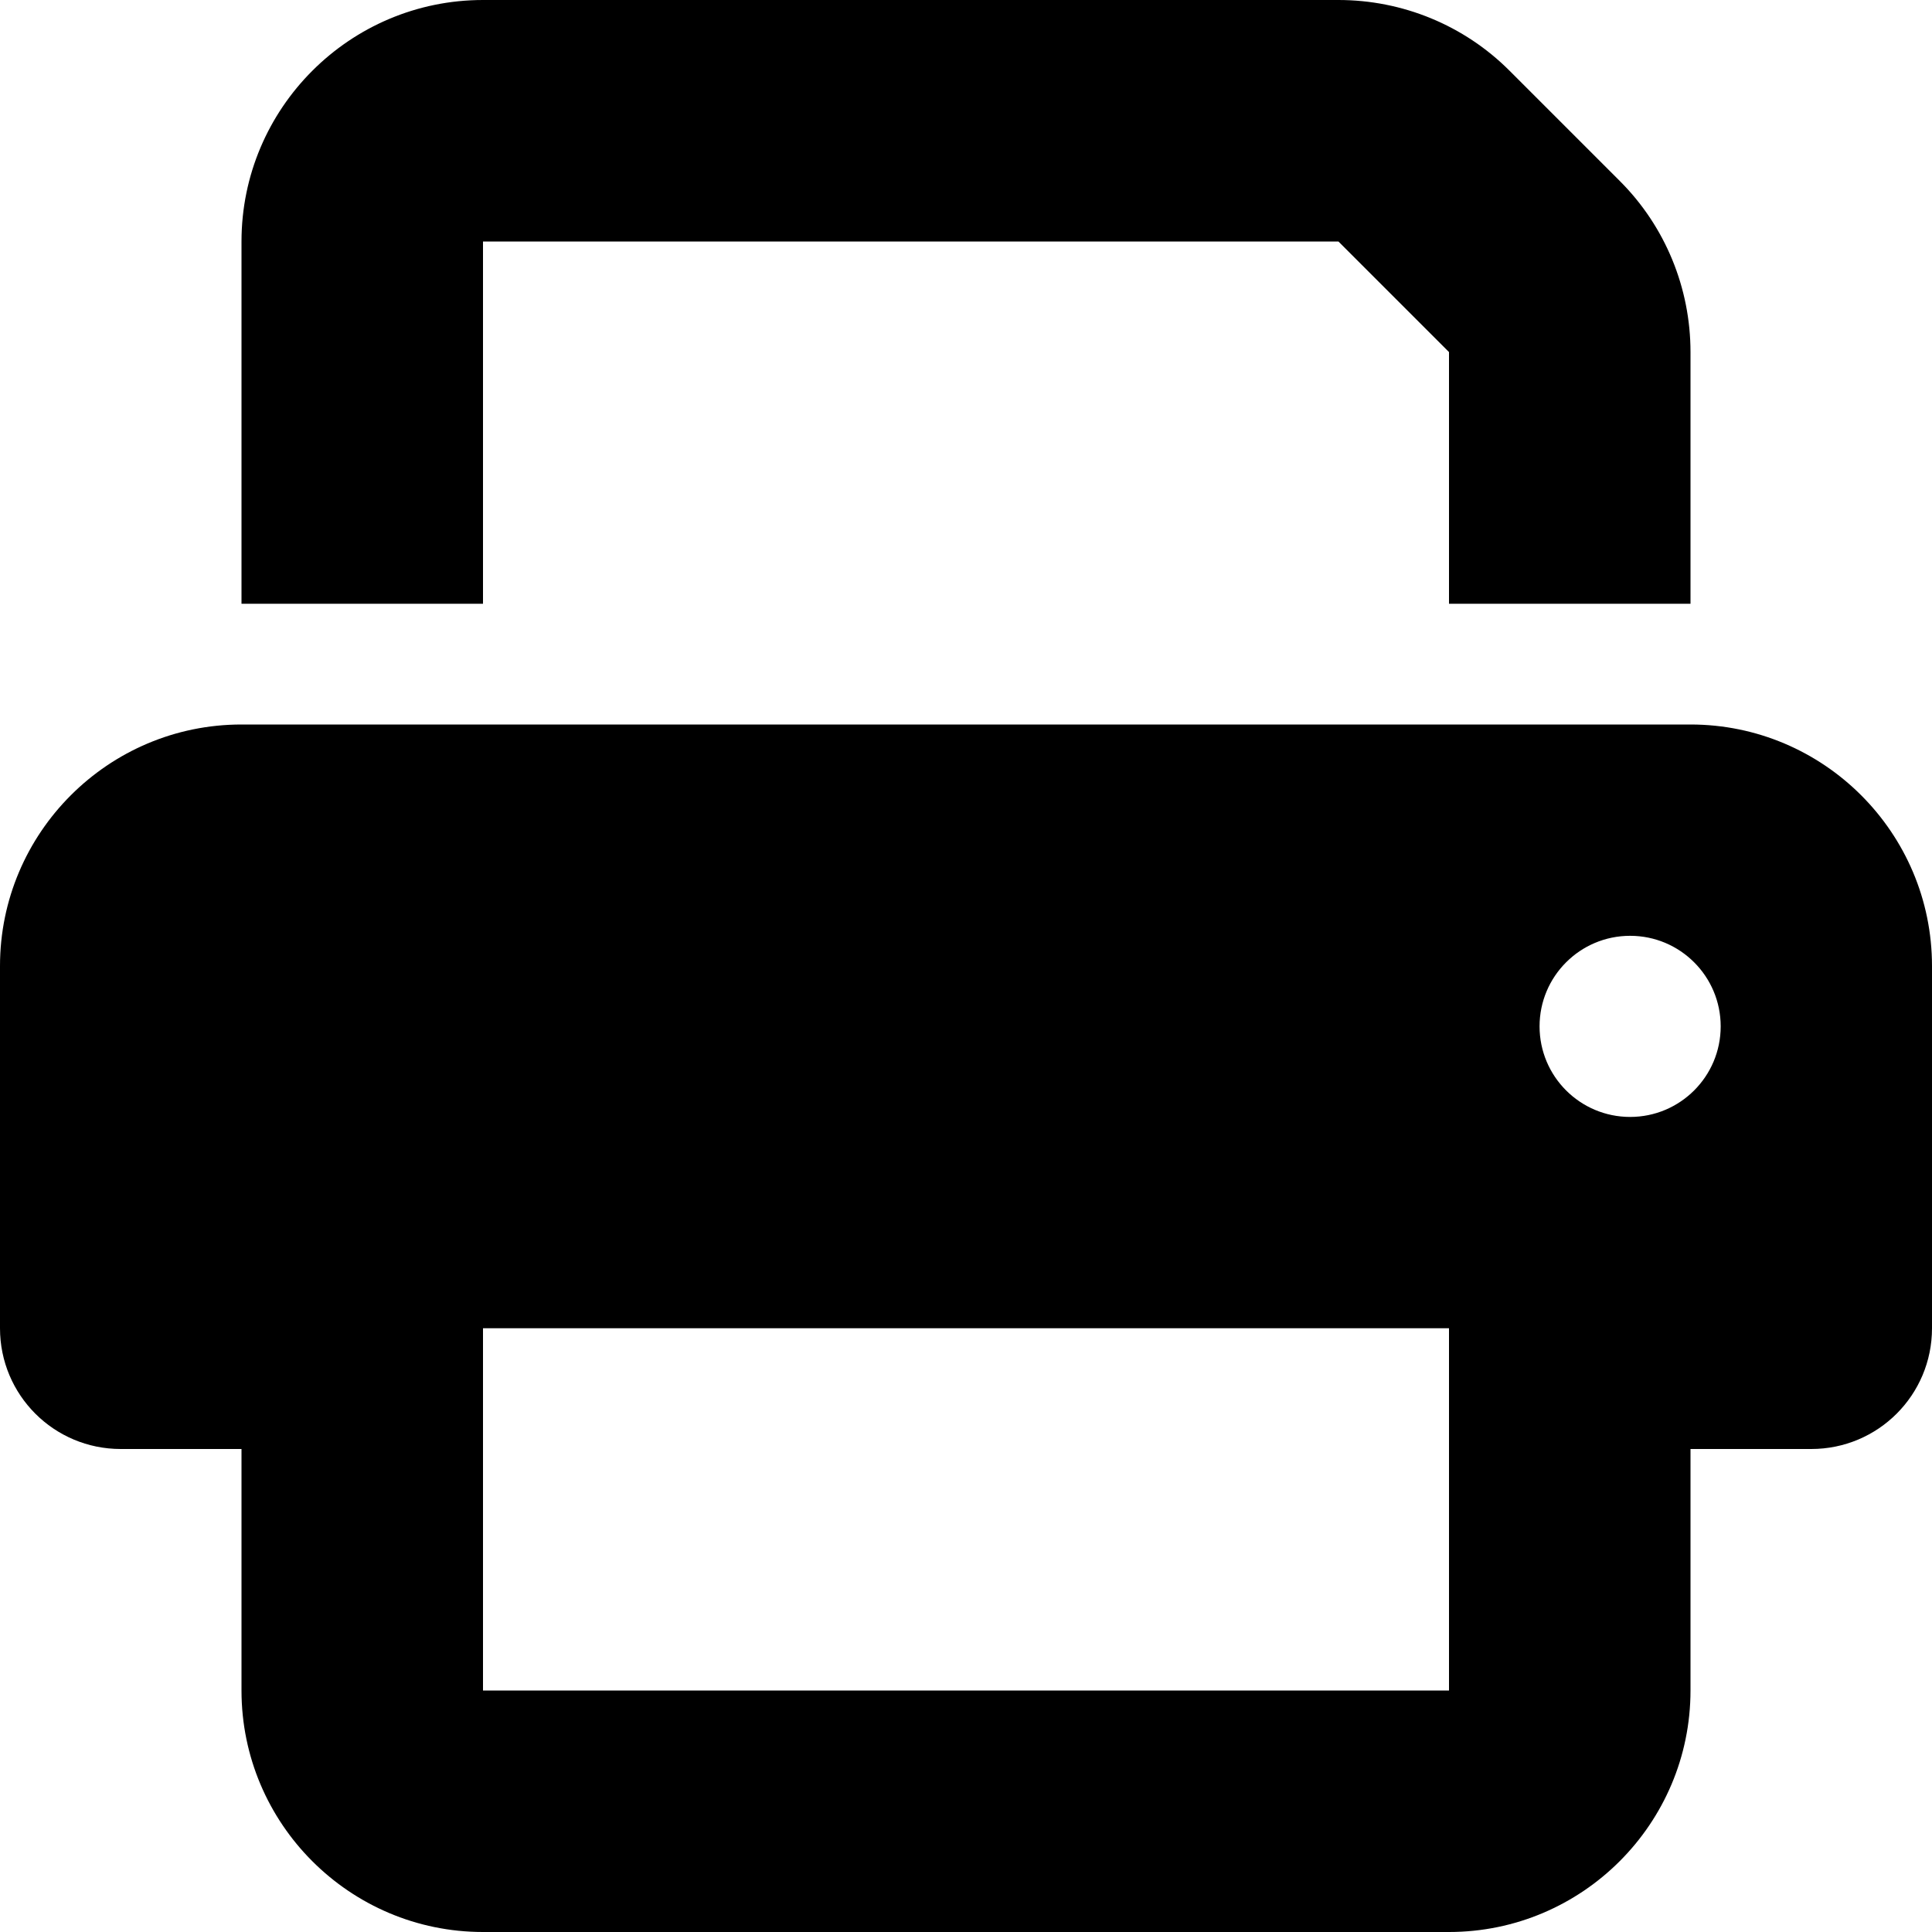
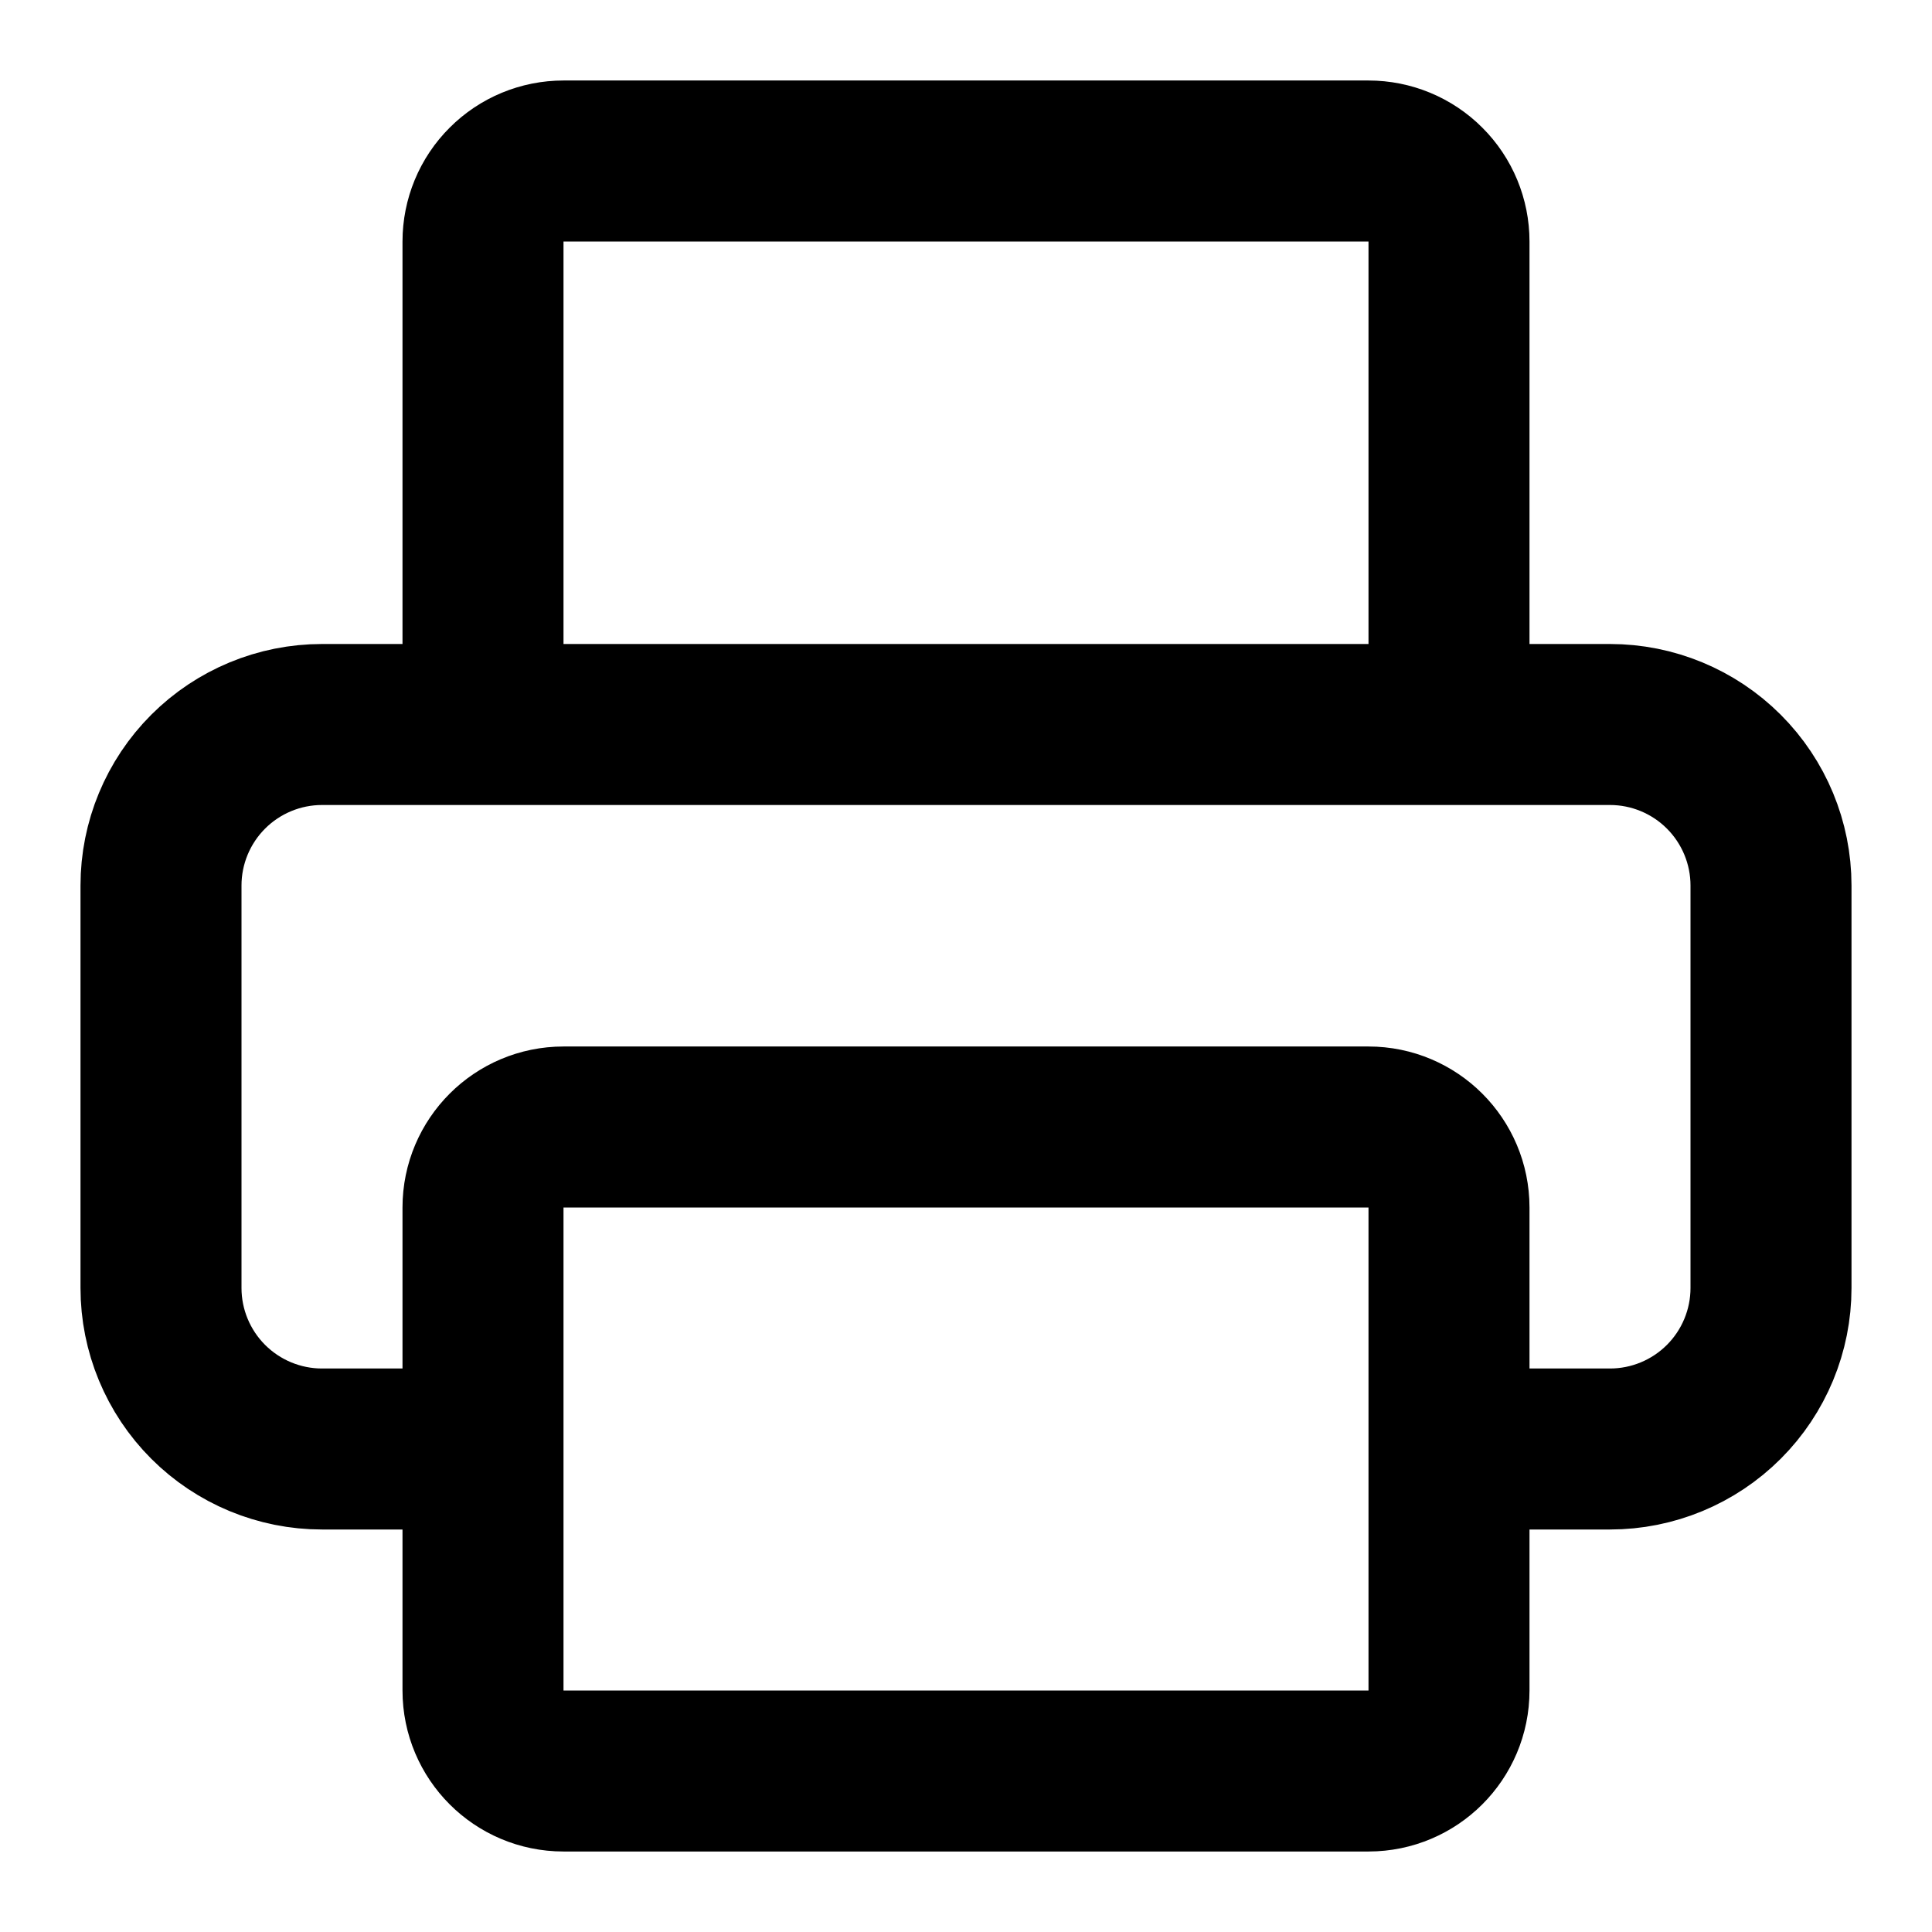
- <svg xmlns="http://www.w3.org/2000/svg" viewBox="0 0 512 512" fill="currentColor">
-   <path d="M128 0C92.7 0 64 28.7 64 64l0 96 64 0 0-96 226.7 0L384 93.3l0 66.7 64 0 0-66.7c0-17-6.7-33.3-18.7-45.3L400 18.7C388 6.7 371.7 0 354.7 0L128 0zM384 352l0 32 0 64-256 0 0-64 0-16 0-16 256 0zm64 32l32 0c17.7 0 32-14.3 32-32l0-96c0-35.3-28.7-64-64-64L64 192c-35.3 0-64 28.7-64 64l0 96c0 17.7 14.3 32 32 32l32 0 0 64c0 35.3 28.7 64 64 64l256 0c35.3 0 64-28.7 64-64l0-64zM432 248a24 24 0 1 1 0 48 24 24 0 1 1 0-48z" />
+ <svg xmlns="http://www.w3.org/2000/svg" width="24" height="24" viewBox="0 0 24 24" fill="none" stroke="currentColor">
+   <path d="M6 18H4C3.47 18 2.961 17.789 2.586 17.414C2.211 17.039 2 16.53 2 16V11C2 10.47 2.211 9.961 2.586 9.586C2.961 9.211 3.47 9 4 9H20C20.53 9 21.039 9.211 21.414 9.586C21.789 9.961 22 10.47 22 11V16C22 16.53 21.789 17.039 21.414 17.414C21.039 17.789 20.53 18 20 18H18M6 9V3C6 2.735 6.105 2.48 6.293 2.293C6.48 2.105 6.735 2 7 2H17C17.265 2 17.52 2.105 17.707 2.293C17.895 2.48 18 2.735 18 3V9M7 14H17C17.552 14 18 14.448 18 15V21C18 21.552 17.552 22 17 22H7C6.448 22 6 21.552 6 21V15C6 14.448 6.448 14 7 14Z" stroke-width="2" stroke-linecap="round" stroke-linejoin="round" />
</svg>
